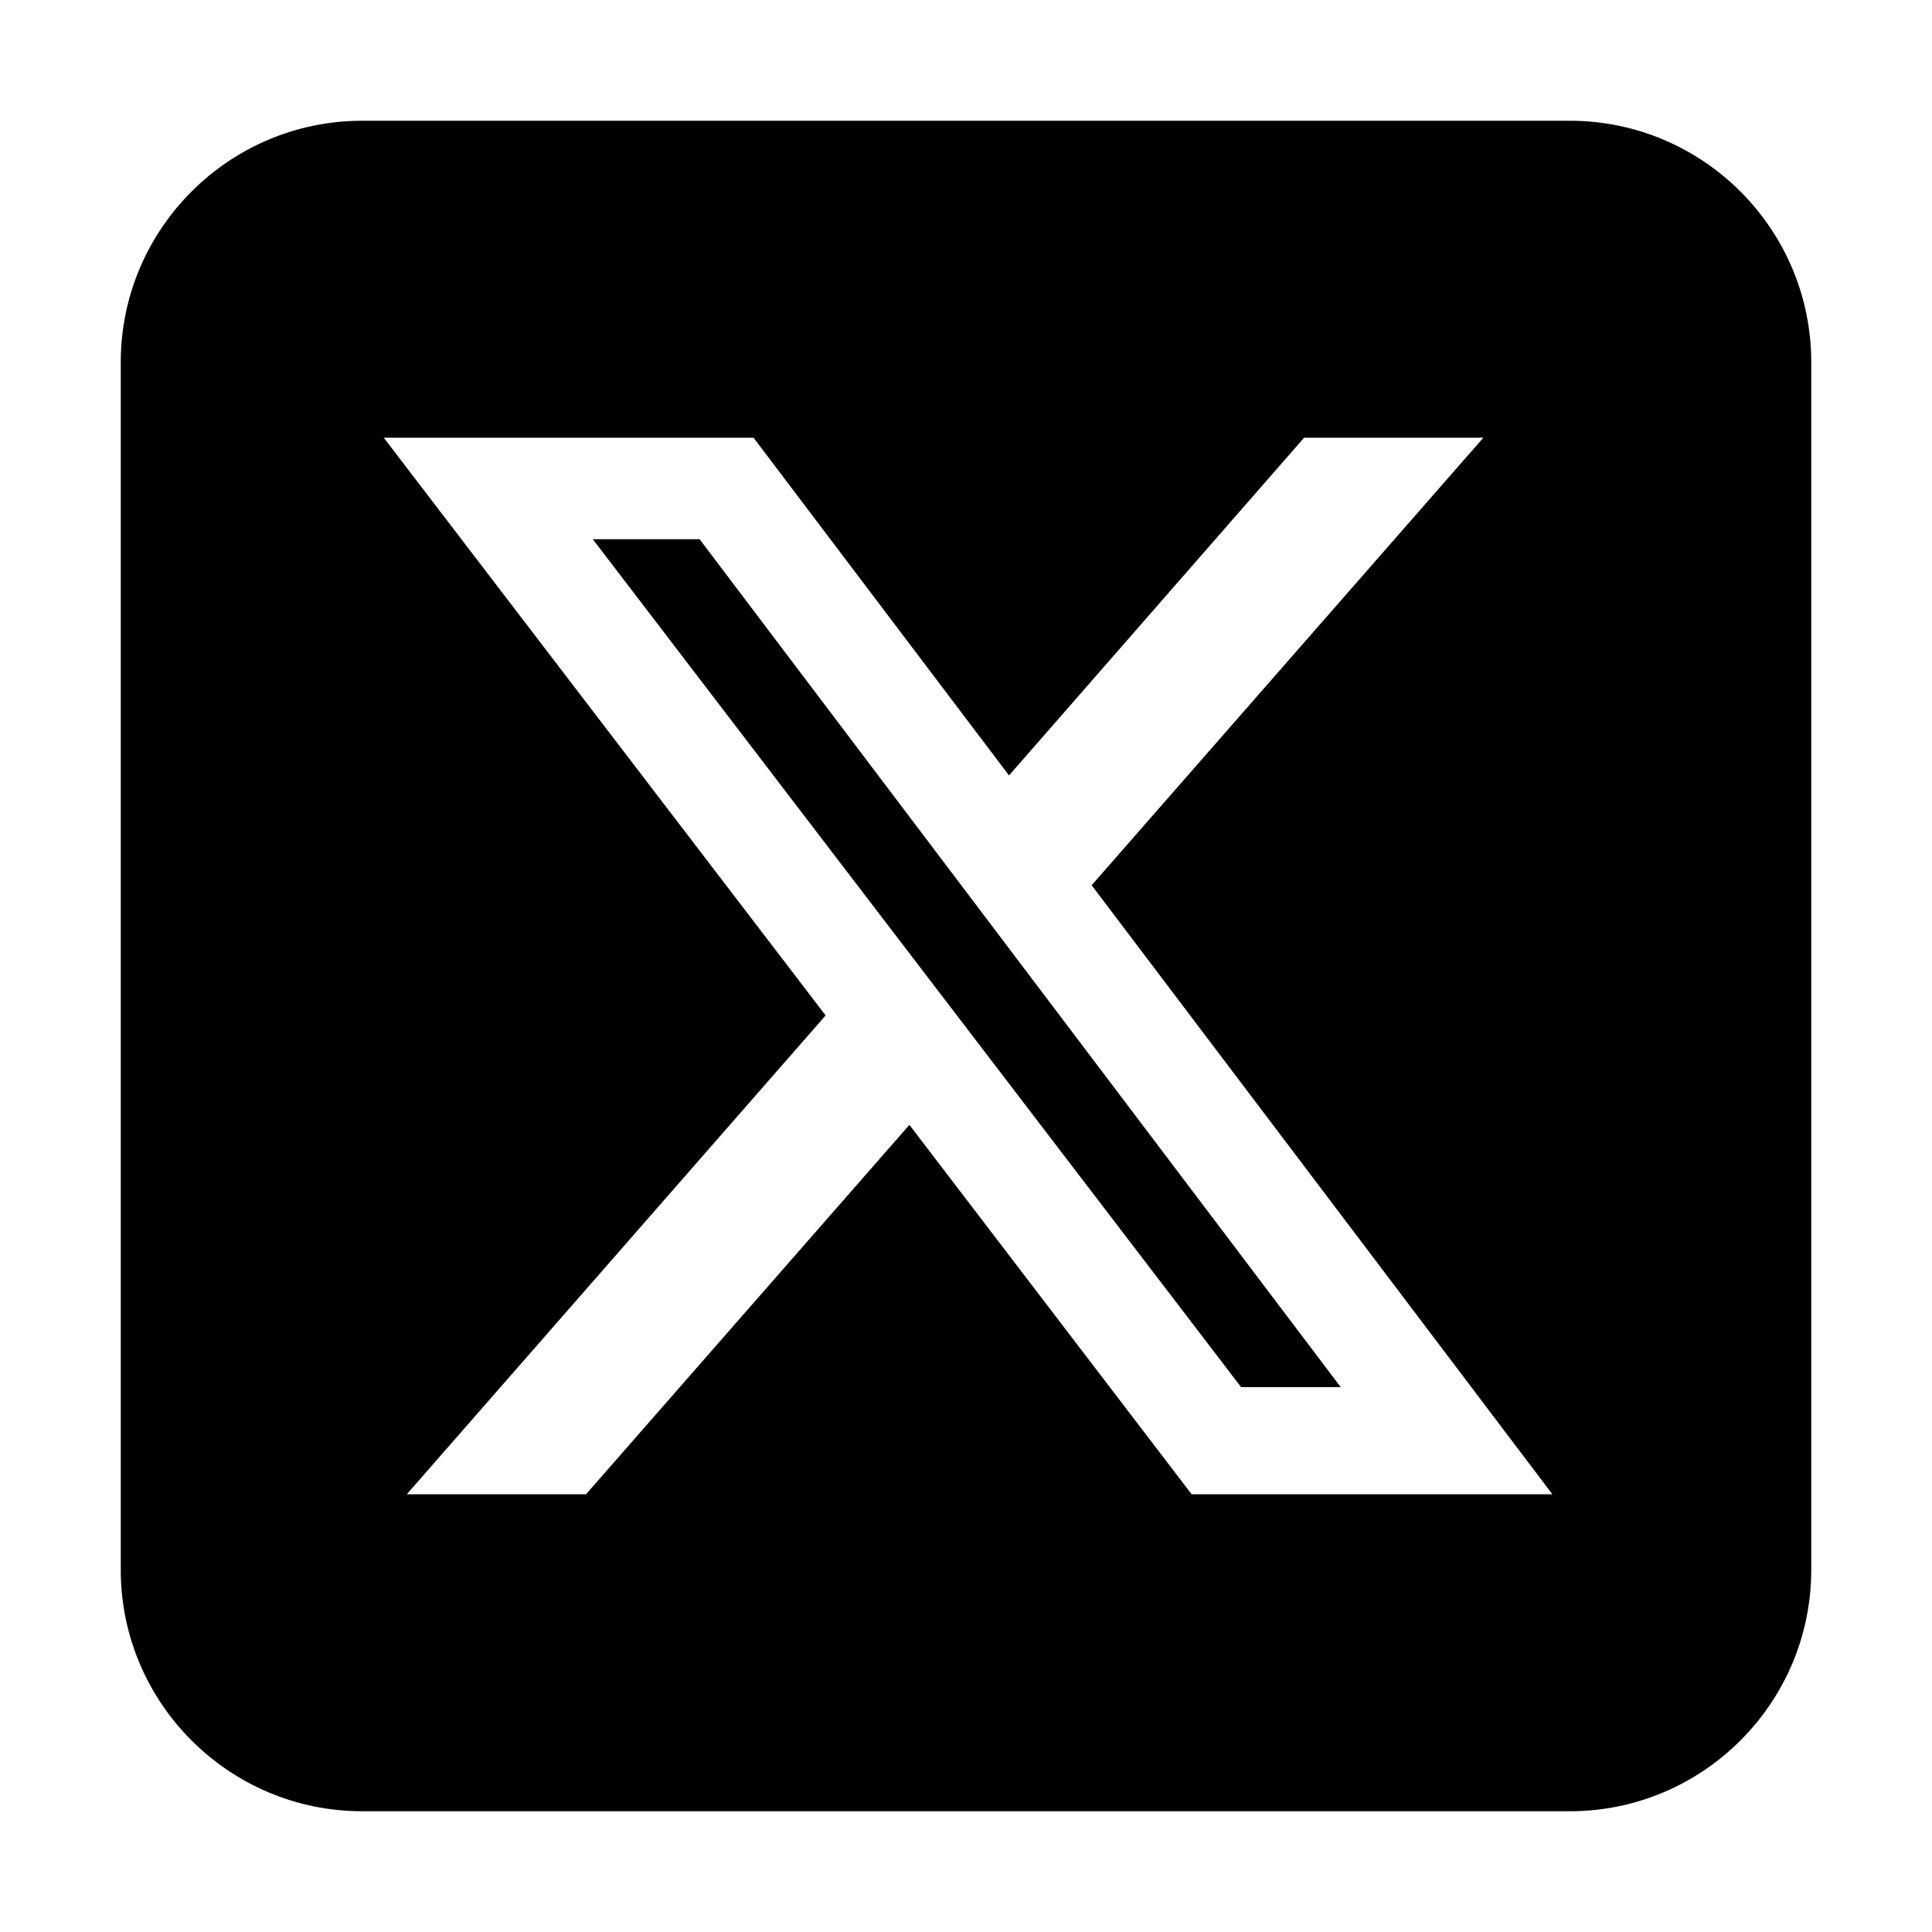
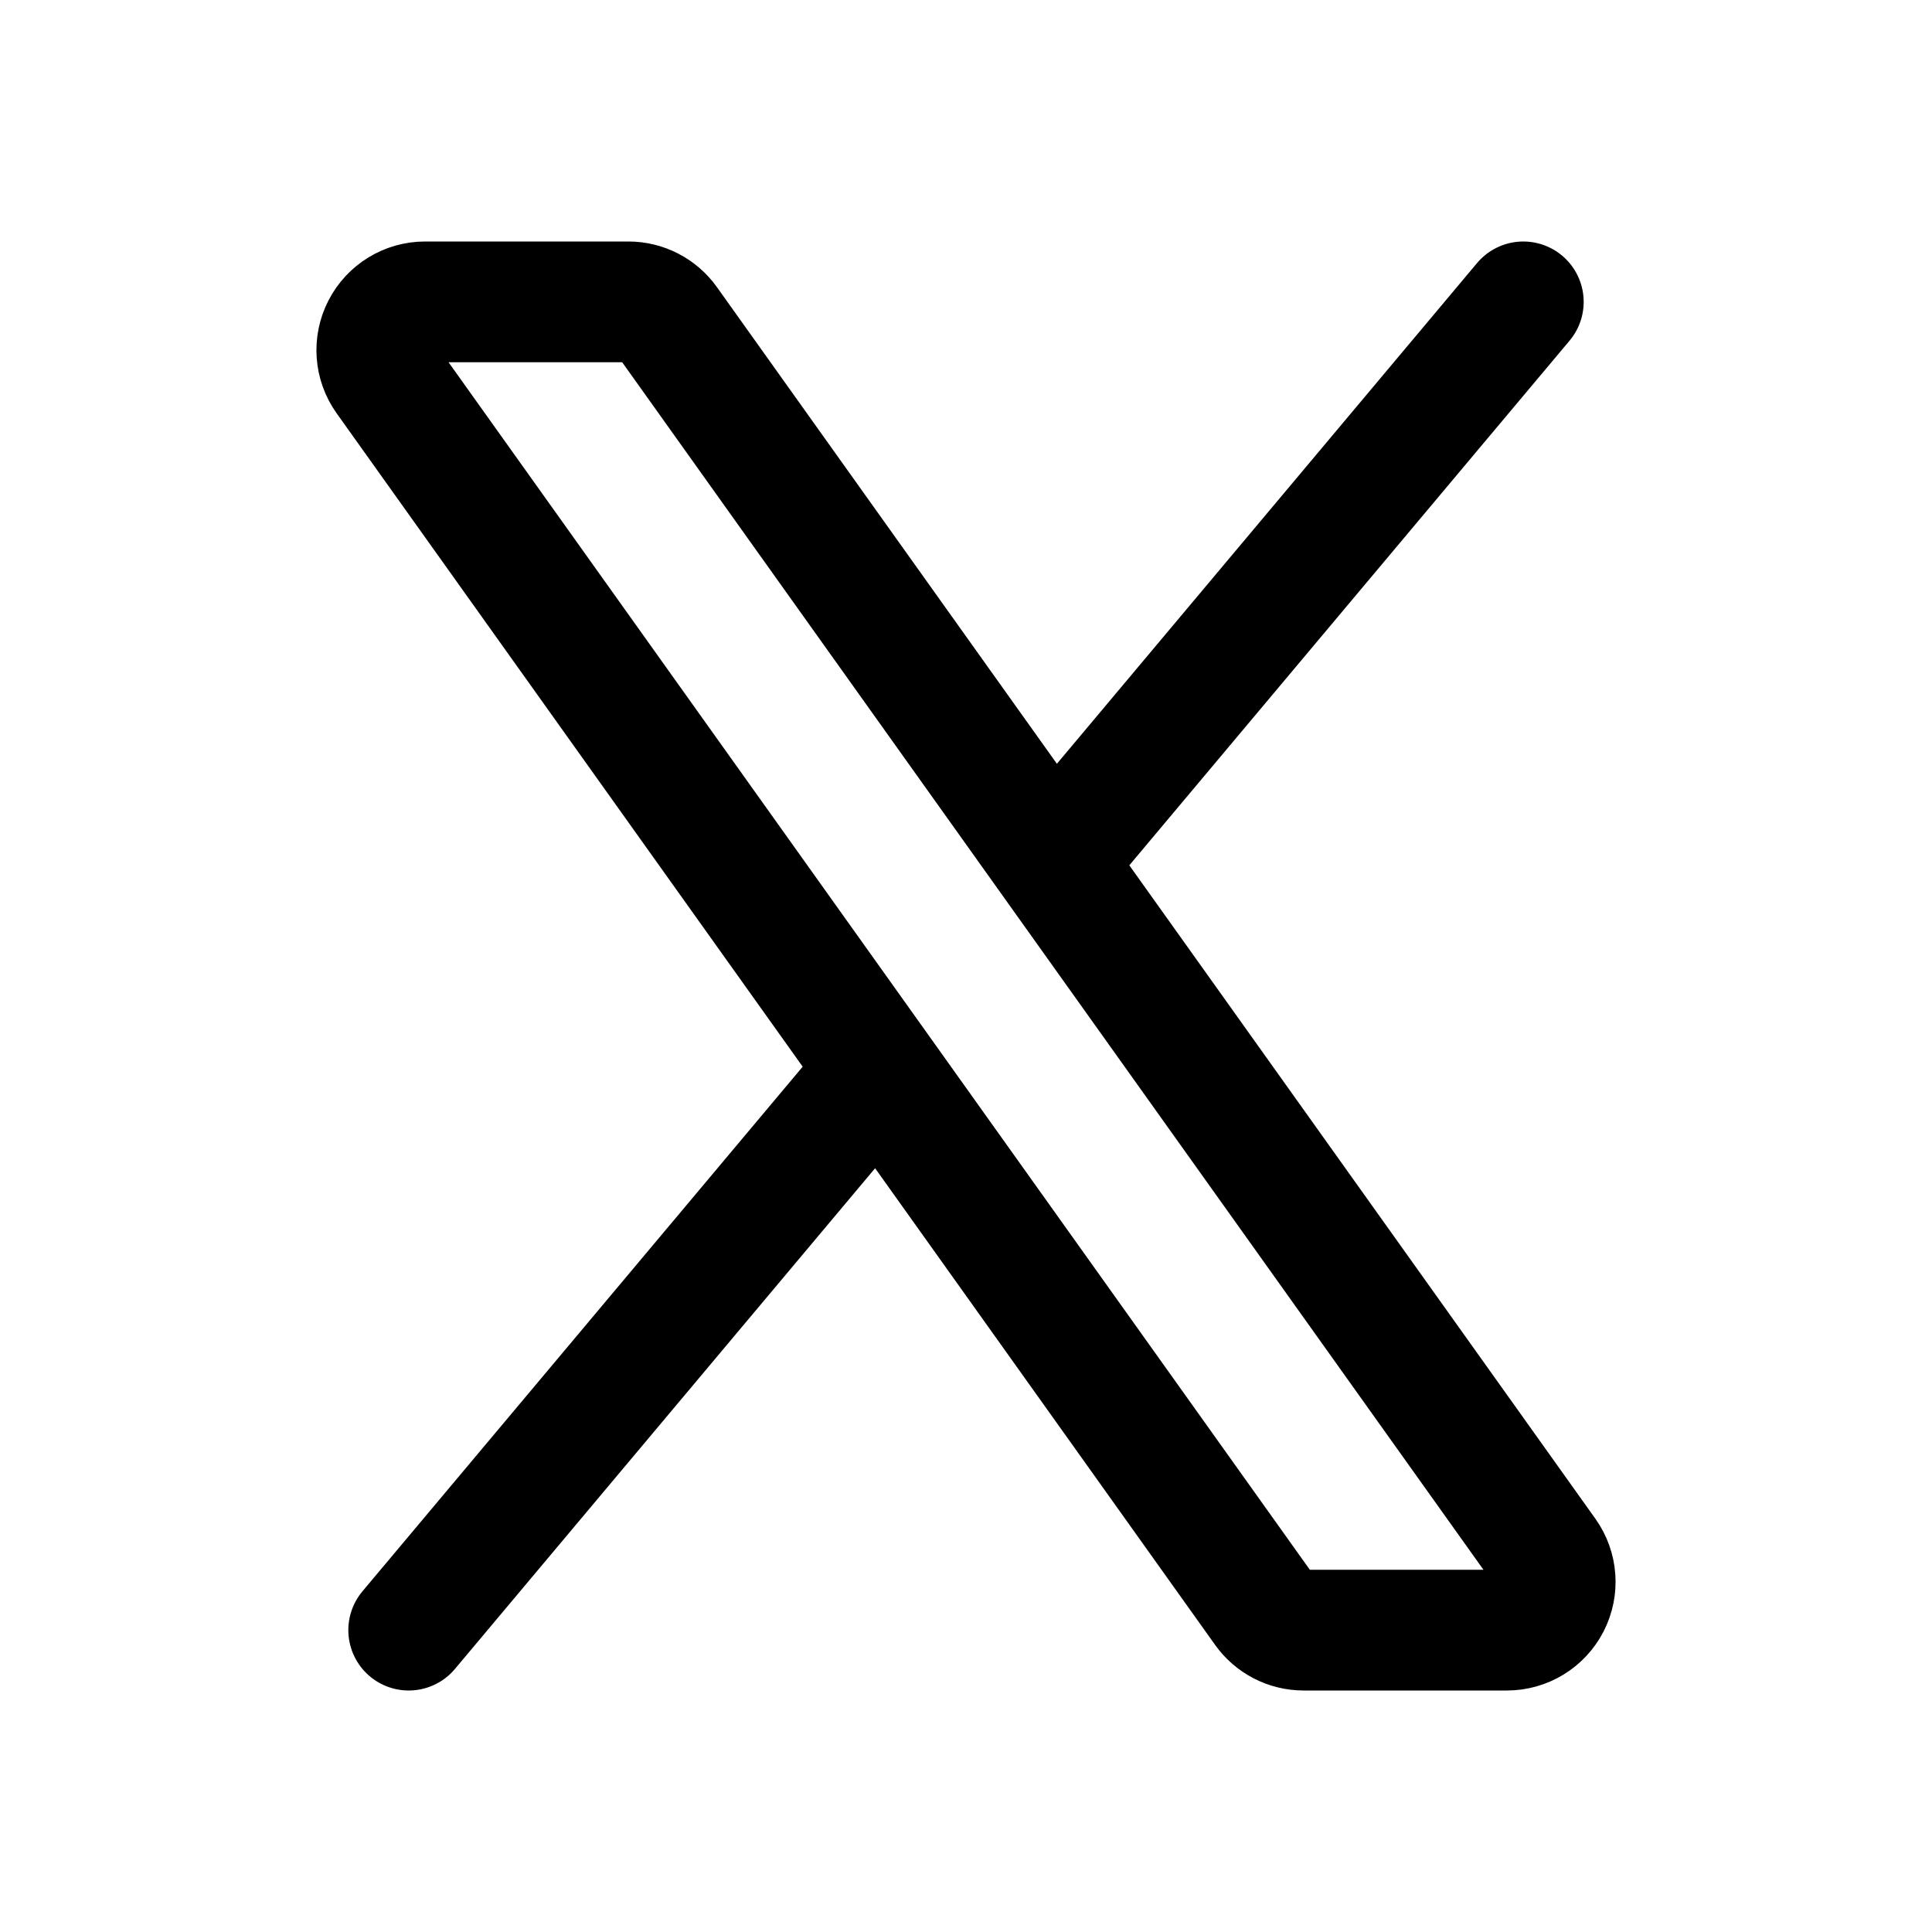
- <svg xmlns="http://www.w3.org/2000/svg" width="512" height="512" viewBox="0 0 448 512">
-   <path fill="#000000" d="M64 32C28.7 32 0 60.7 0 96v320c0 35.3 28.7 64 64 64h320c35.3 0 64-28.7 64-64V96c0-35.3-28.7-64-64-64zm297.1 84L257.3 234.6L379.4 396h-95.6L209 298.1L123.3 396H75.8l111-126.9L69.7 116h98l67.7 89.5l78.2-89.5zm-37.8 251.6L153.4 142.9h-28.3l171.8 224.7h26.3z" />
+ <svg xmlns="http://www.w3.org/2000/svg" width="24" height="24" viewBox="0 0 24 24">
+   <path fill="none" stroke="#000000" stroke-linecap="round" stroke-linejoin="round" stroke-width="1.5" d="m13.081 10.712l-4.786-6.71a.6.6 0 0 0-.489-.252H5.28a.6.6 0 0 0-.488.948l6.127 8.59m2.162-2.576l6.127 8.59a.6.6 0 0 1-.488.948h-2.526a.6.6 0 0 1-.489-.252l-4.786-6.71m2.162-2.576l5.842-6.962m-8.004 9.538L5.077 20.25" />
</svg>
